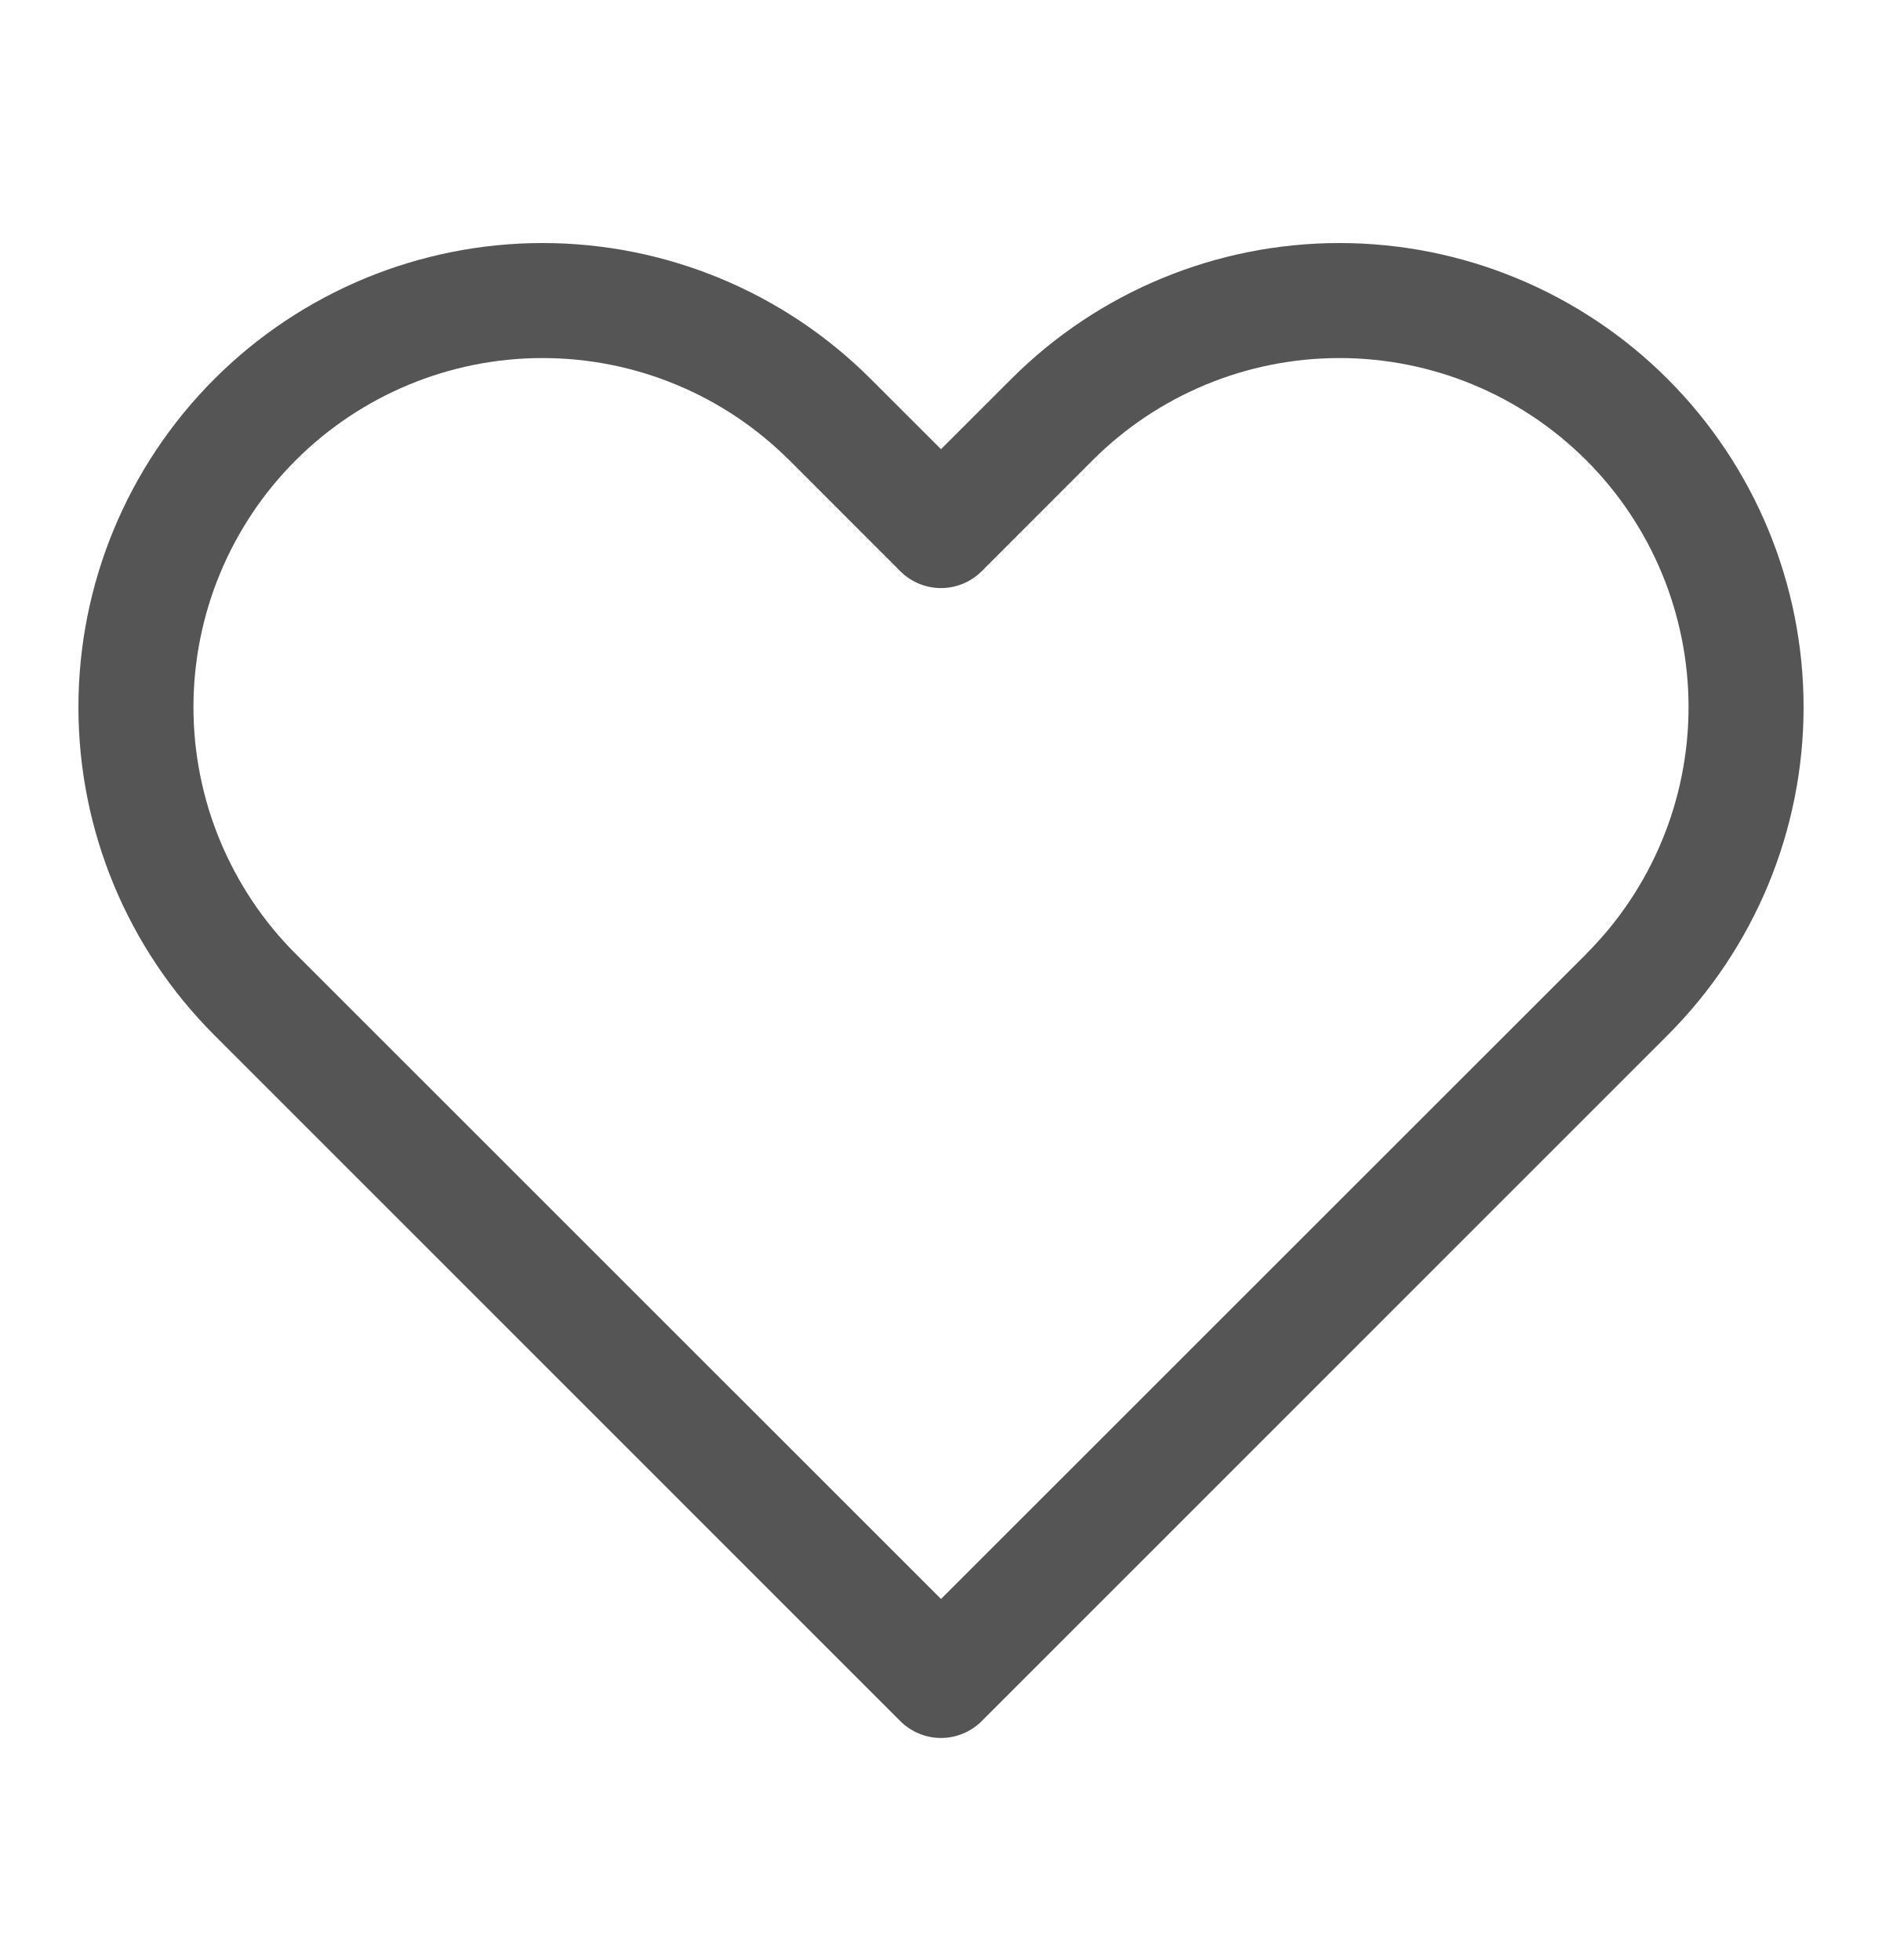
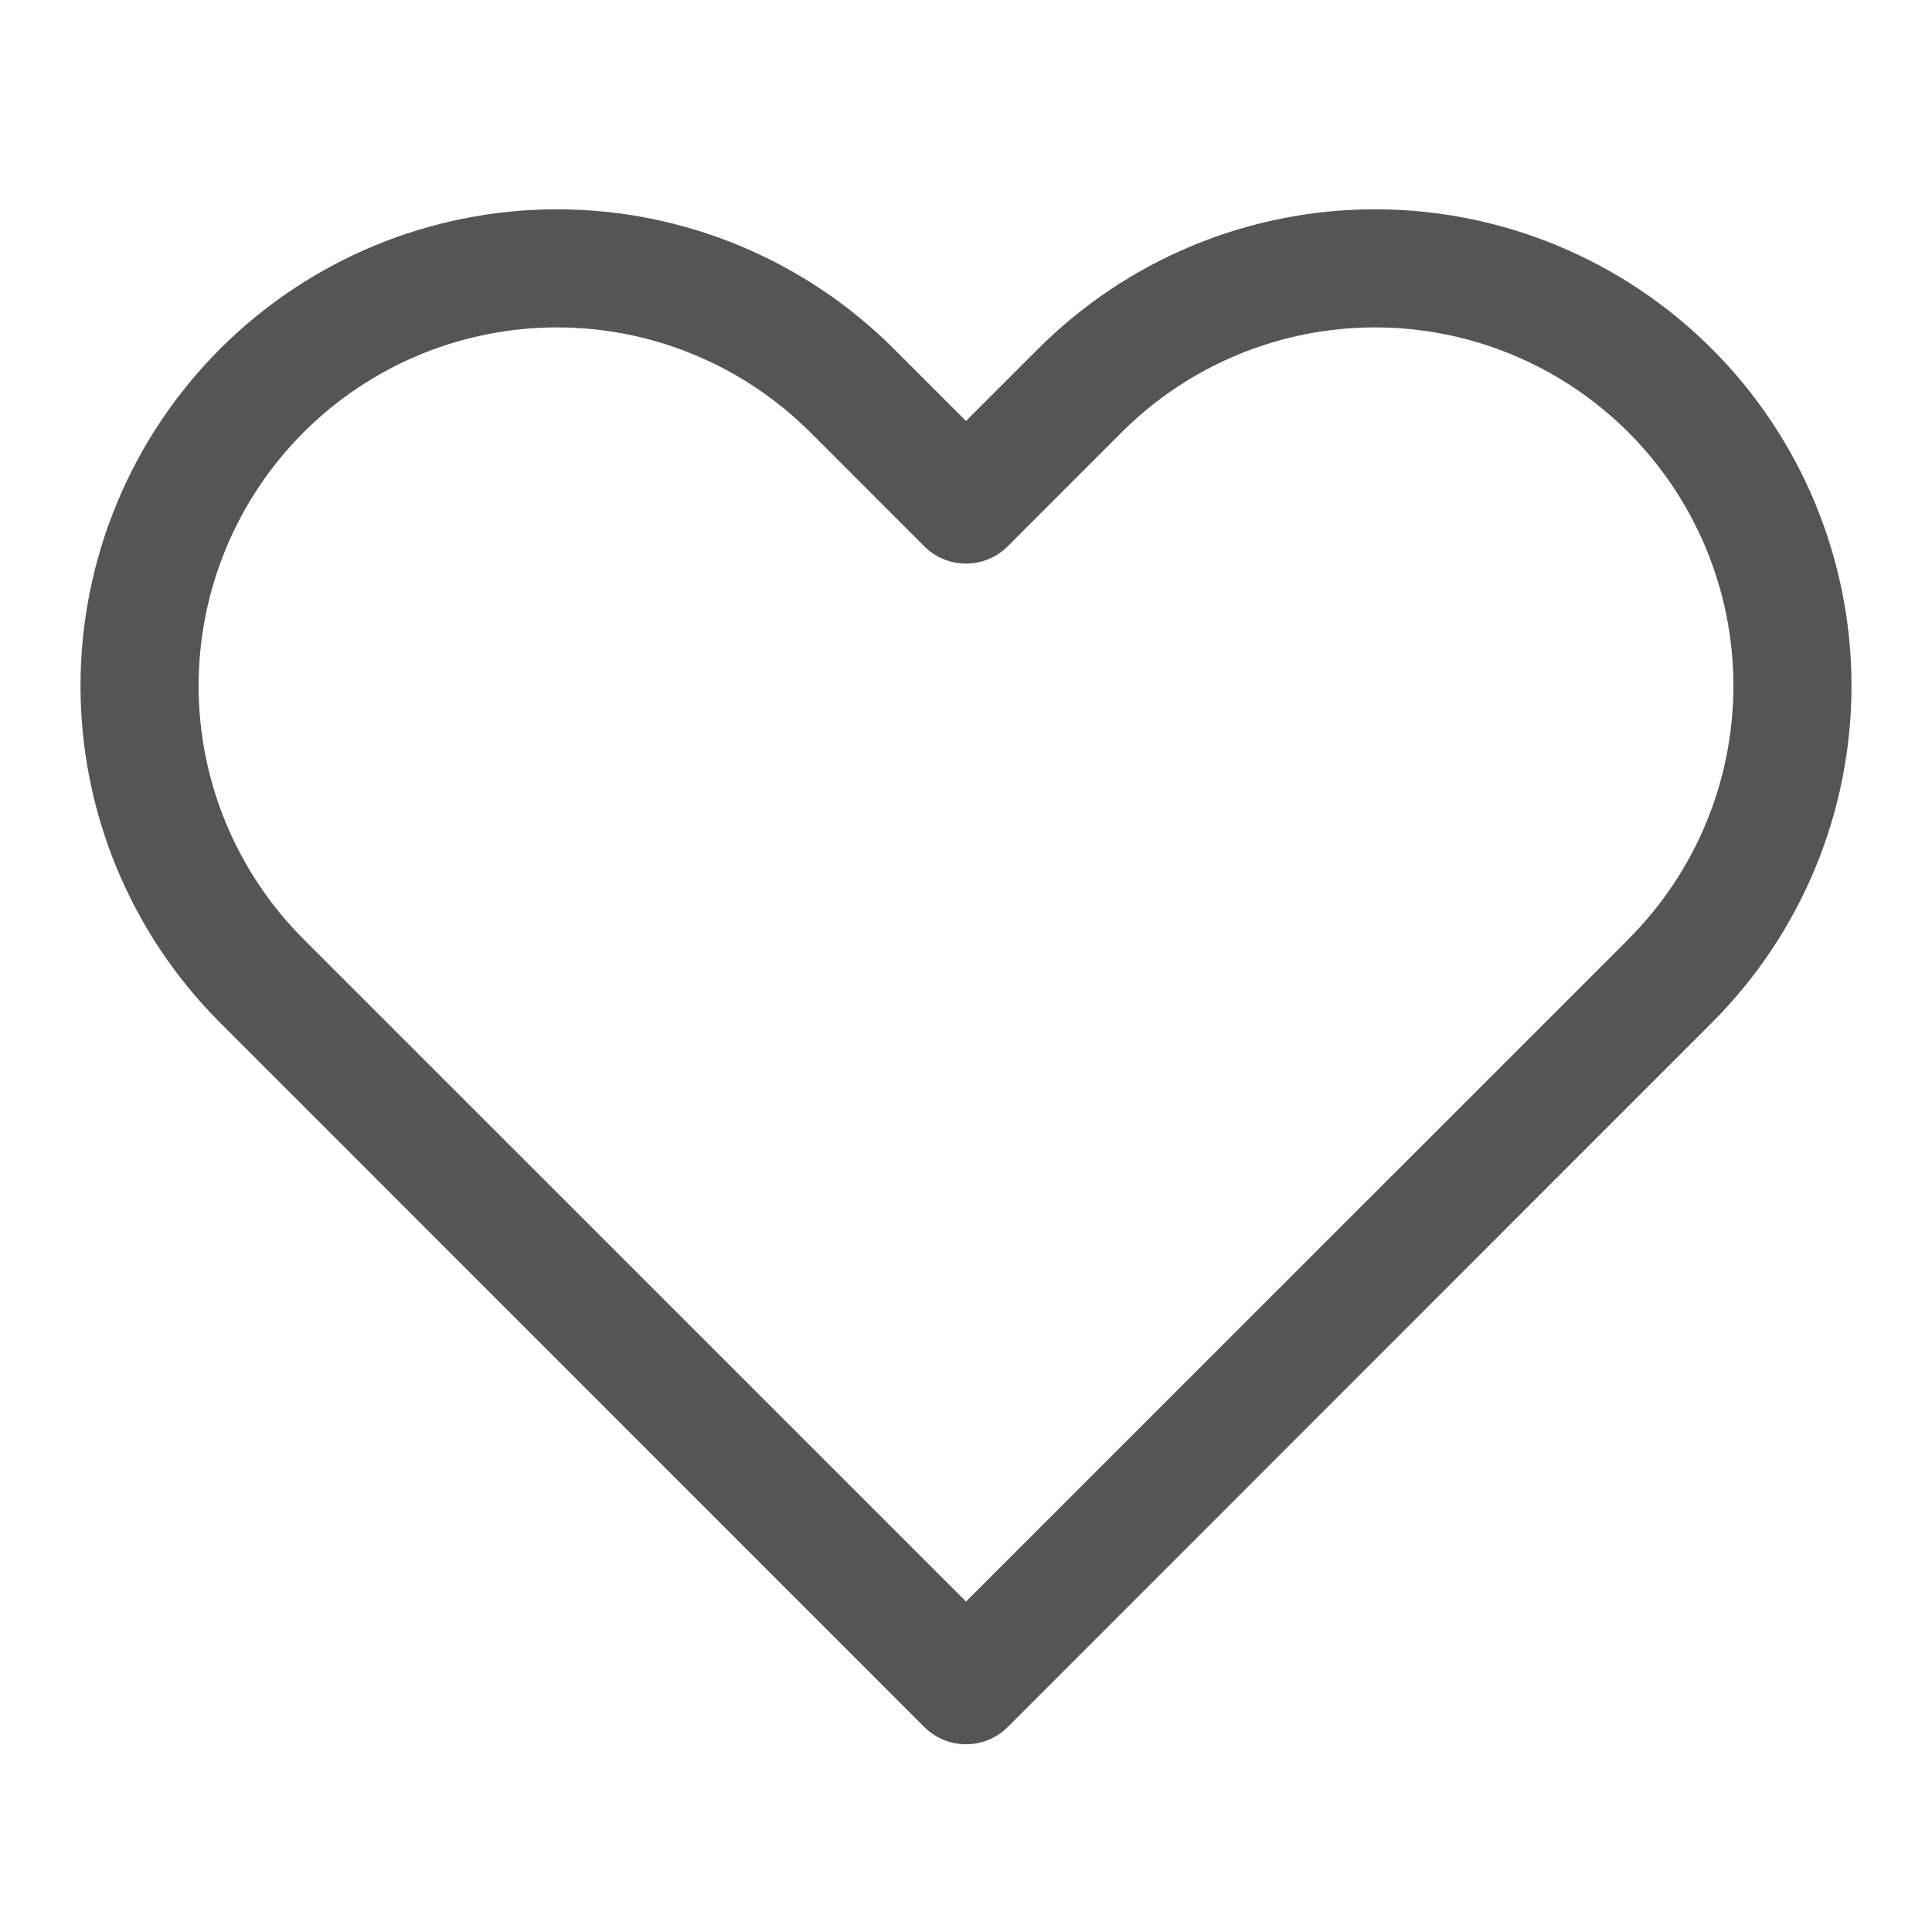
- <svg xmlns="http://www.w3.org/2000/svg" width="24" height="25" viewBox="0 0 24 25" fill="none">
-   <path d="M12 21.433L11.481 21.953C11.549 22.021 11.63 22.075 11.719 22.112C11.808 22.149 11.903 22.168 12 22.168C12.097 22.168 12.192 22.149 12.281 22.112C12.37 22.075 12.451 22.021 12.519 21.953L12 21.433ZM12 6.767L11.481 7.286C11.549 7.354 11.63 7.408 11.719 7.445C11.808 7.482 11.903 7.501 12 7.501C12.097 7.501 12.192 7.482 12.281 7.445C12.37 7.408 12.451 7.354 12.519 7.286L12 6.767ZM12.519 20.914L3.771 12.167L2.734 13.204L11.481 21.953L12.519 20.914ZM20.23 12.167L11.481 20.914L12.519 21.953L21.266 13.204L20.23 12.167ZM10.067 5.871L11.481 7.286L12.519 6.248L11.104 4.834L10.067 5.871ZM12.519 7.286L13.933 5.871L12.896 4.834L11.481 6.248L12.519 7.286ZM17.081 3.1C15.511 3.1 14.006 3.723 12.896 4.834L13.933 5.871C14.768 5.036 15.9 4.567 17.081 4.567V3.1ZM21.533 9.02C21.533 10.2 21.064 11.332 20.228 12.167L21.266 13.204C22.376 12.094 23 10.589 23 9.02H21.533ZM23 9.02C23 7.45 22.376 5.944 21.266 4.834C20.156 3.724 18.651 3.1 17.081 3.1V4.567C18.262 4.567 19.394 5.036 20.229 5.871C21.064 6.706 21.533 7.839 21.533 9.02H23ZM6.919 4.567C8.1 4.567 9.232 5.036 10.067 5.872L11.104 4.834C9.994 3.724 8.489 3.1 6.919 3.1V4.567ZM2.467 9.02C2.467 7.839 2.936 6.706 3.771 5.871C4.606 5.036 5.739 4.567 6.919 4.567V3.1C5.35 3.1 3.844 3.724 2.734 4.834C1.624 5.944 1 7.45 1 9.02H2.467ZM3.771 12.167C3.357 11.754 3.03 11.263 2.806 10.723C2.582 10.183 2.467 9.604 2.467 9.02H1C1 10.589 1.623 12.094 2.734 13.204L3.771 12.167Z" fill="#555555" />
+ <svg xmlns="http://www.w3.org/2000/svg" width="24" height="24" viewBox="0 0 24 24" fill="none">
+   <path d="M12 20.933L11.481 21.453C11.549 21.521 11.63 21.575 11.719 21.612C11.808 21.649 11.903 21.668 12 21.668C12.097 21.668 12.192 21.649 12.281 21.612C12.37 21.575 12.451 21.521 12.519 21.453L12 20.933ZM12 6.267L11.481 6.786C11.549 6.854 11.63 6.908 11.719 6.945C11.808 6.982 11.903 7.001 12 7.001C12.097 7.001 12.192 6.982 12.281 6.945C12.37 6.908 12.451 6.854 12.519 6.786L12 6.267ZM12.519 20.414L3.771 11.667L2.734 12.704L11.481 21.453L12.519 20.414ZM20.23 11.667L11.481 20.414L12.519 21.453L21.266 12.704L20.23 11.667ZM10.067 5.371L11.481 6.786L12.519 5.748L11.104 4.334L10.067 5.371ZM12.519 6.786L13.933 5.371L12.896 4.334L11.481 5.748L12.519 6.786ZM17.081 2.6C15.511 2.6 14.006 3.223 12.896 4.334L13.933 5.371C14.768 4.536 15.9 4.067 17.081 4.067V2.6ZM21.533 8.52C21.533 9.7 21.064 10.832 20.228 11.667L21.266 12.704C22.376 11.594 23 10.089 23 8.52H21.533ZM23 8.52C23 6.95 22.376 5.444 21.266 4.334C20.156 3.224 18.651 2.6 17.081 2.6V4.067C18.262 4.067 19.394 4.536 20.229 5.371C21.064 6.206 21.533 7.339 21.533 8.52H23ZM6.919 4.067C8.1 4.067 9.232 4.536 10.067 5.372L11.104 4.334C9.994 3.224 8.489 2.6 6.919 2.6V4.067ZM2.467 8.52C2.467 7.339 2.936 6.206 3.771 5.371C4.606 4.536 5.739 4.067 6.919 4.067V2.6C5.35 2.6 3.844 3.224 2.734 4.334C1.624 5.444 1 6.95 1 8.52H2.467ZM3.771 11.667C3.357 11.254 3.03 10.763 2.806 10.223C2.582 9.683 2.467 9.104 2.467 8.52H1C1 10.089 1.623 11.594 2.734 12.704L3.771 11.667Z" fill="#555555" />
</svg>
